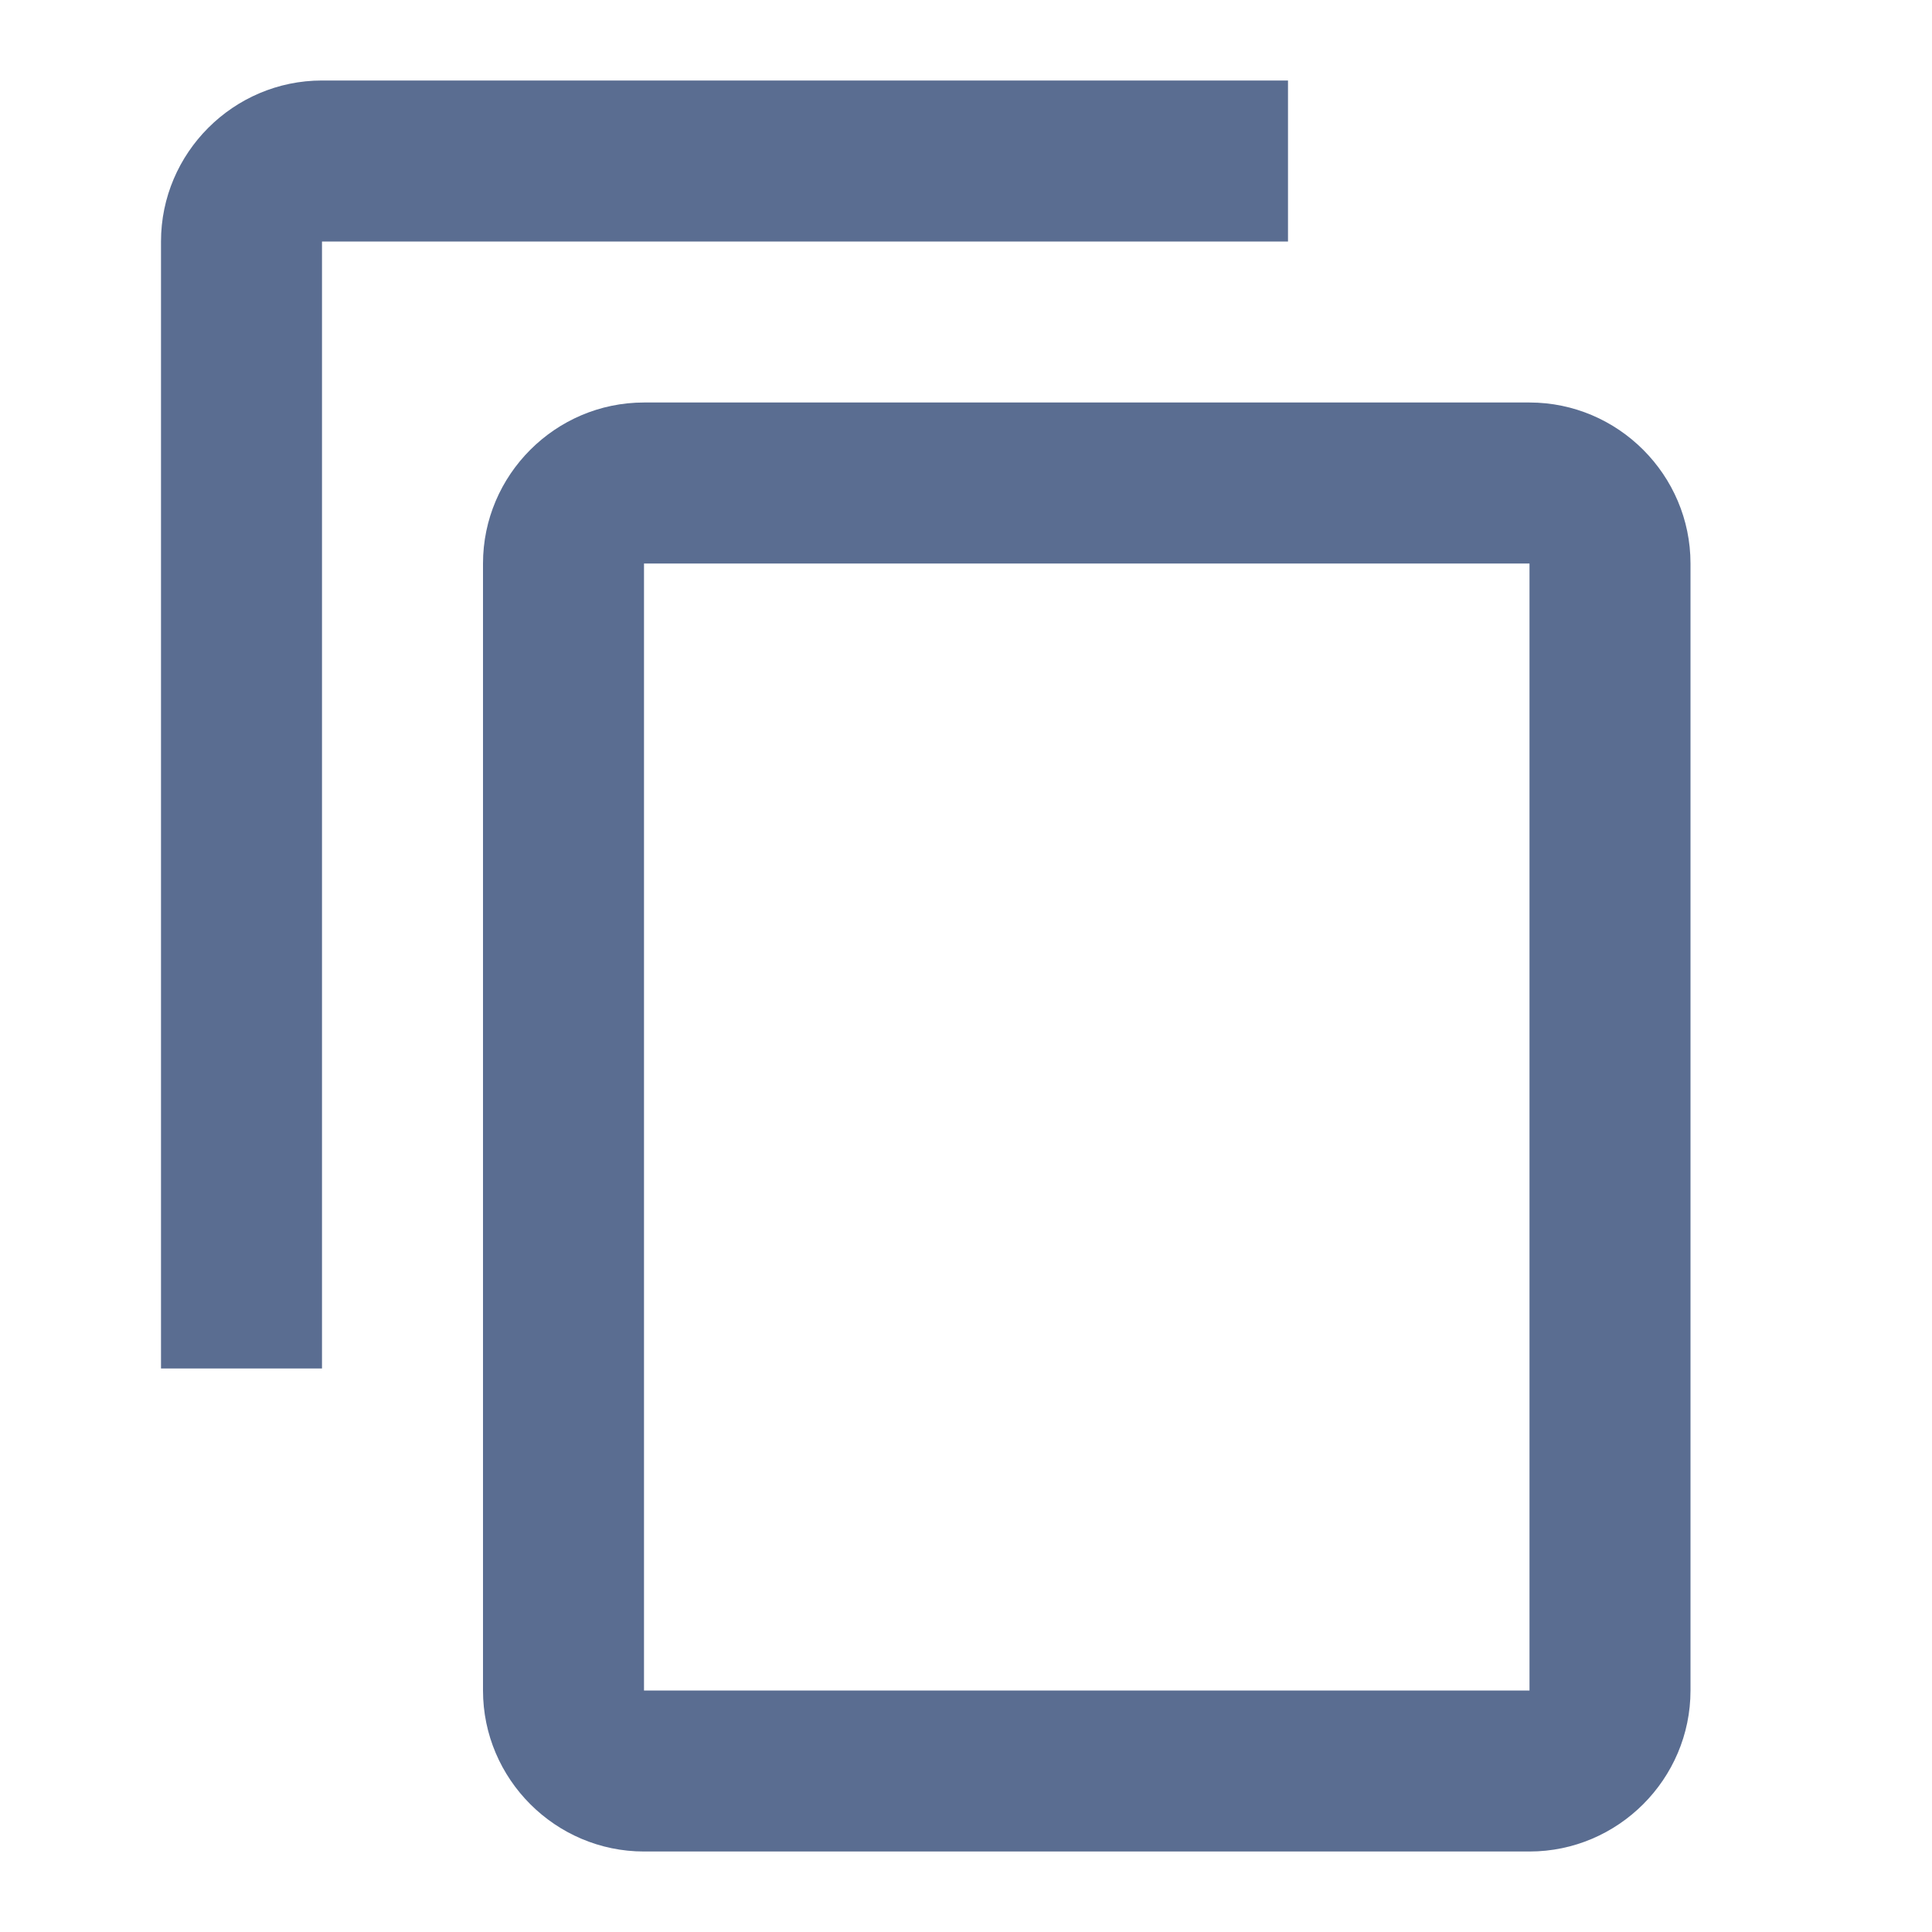
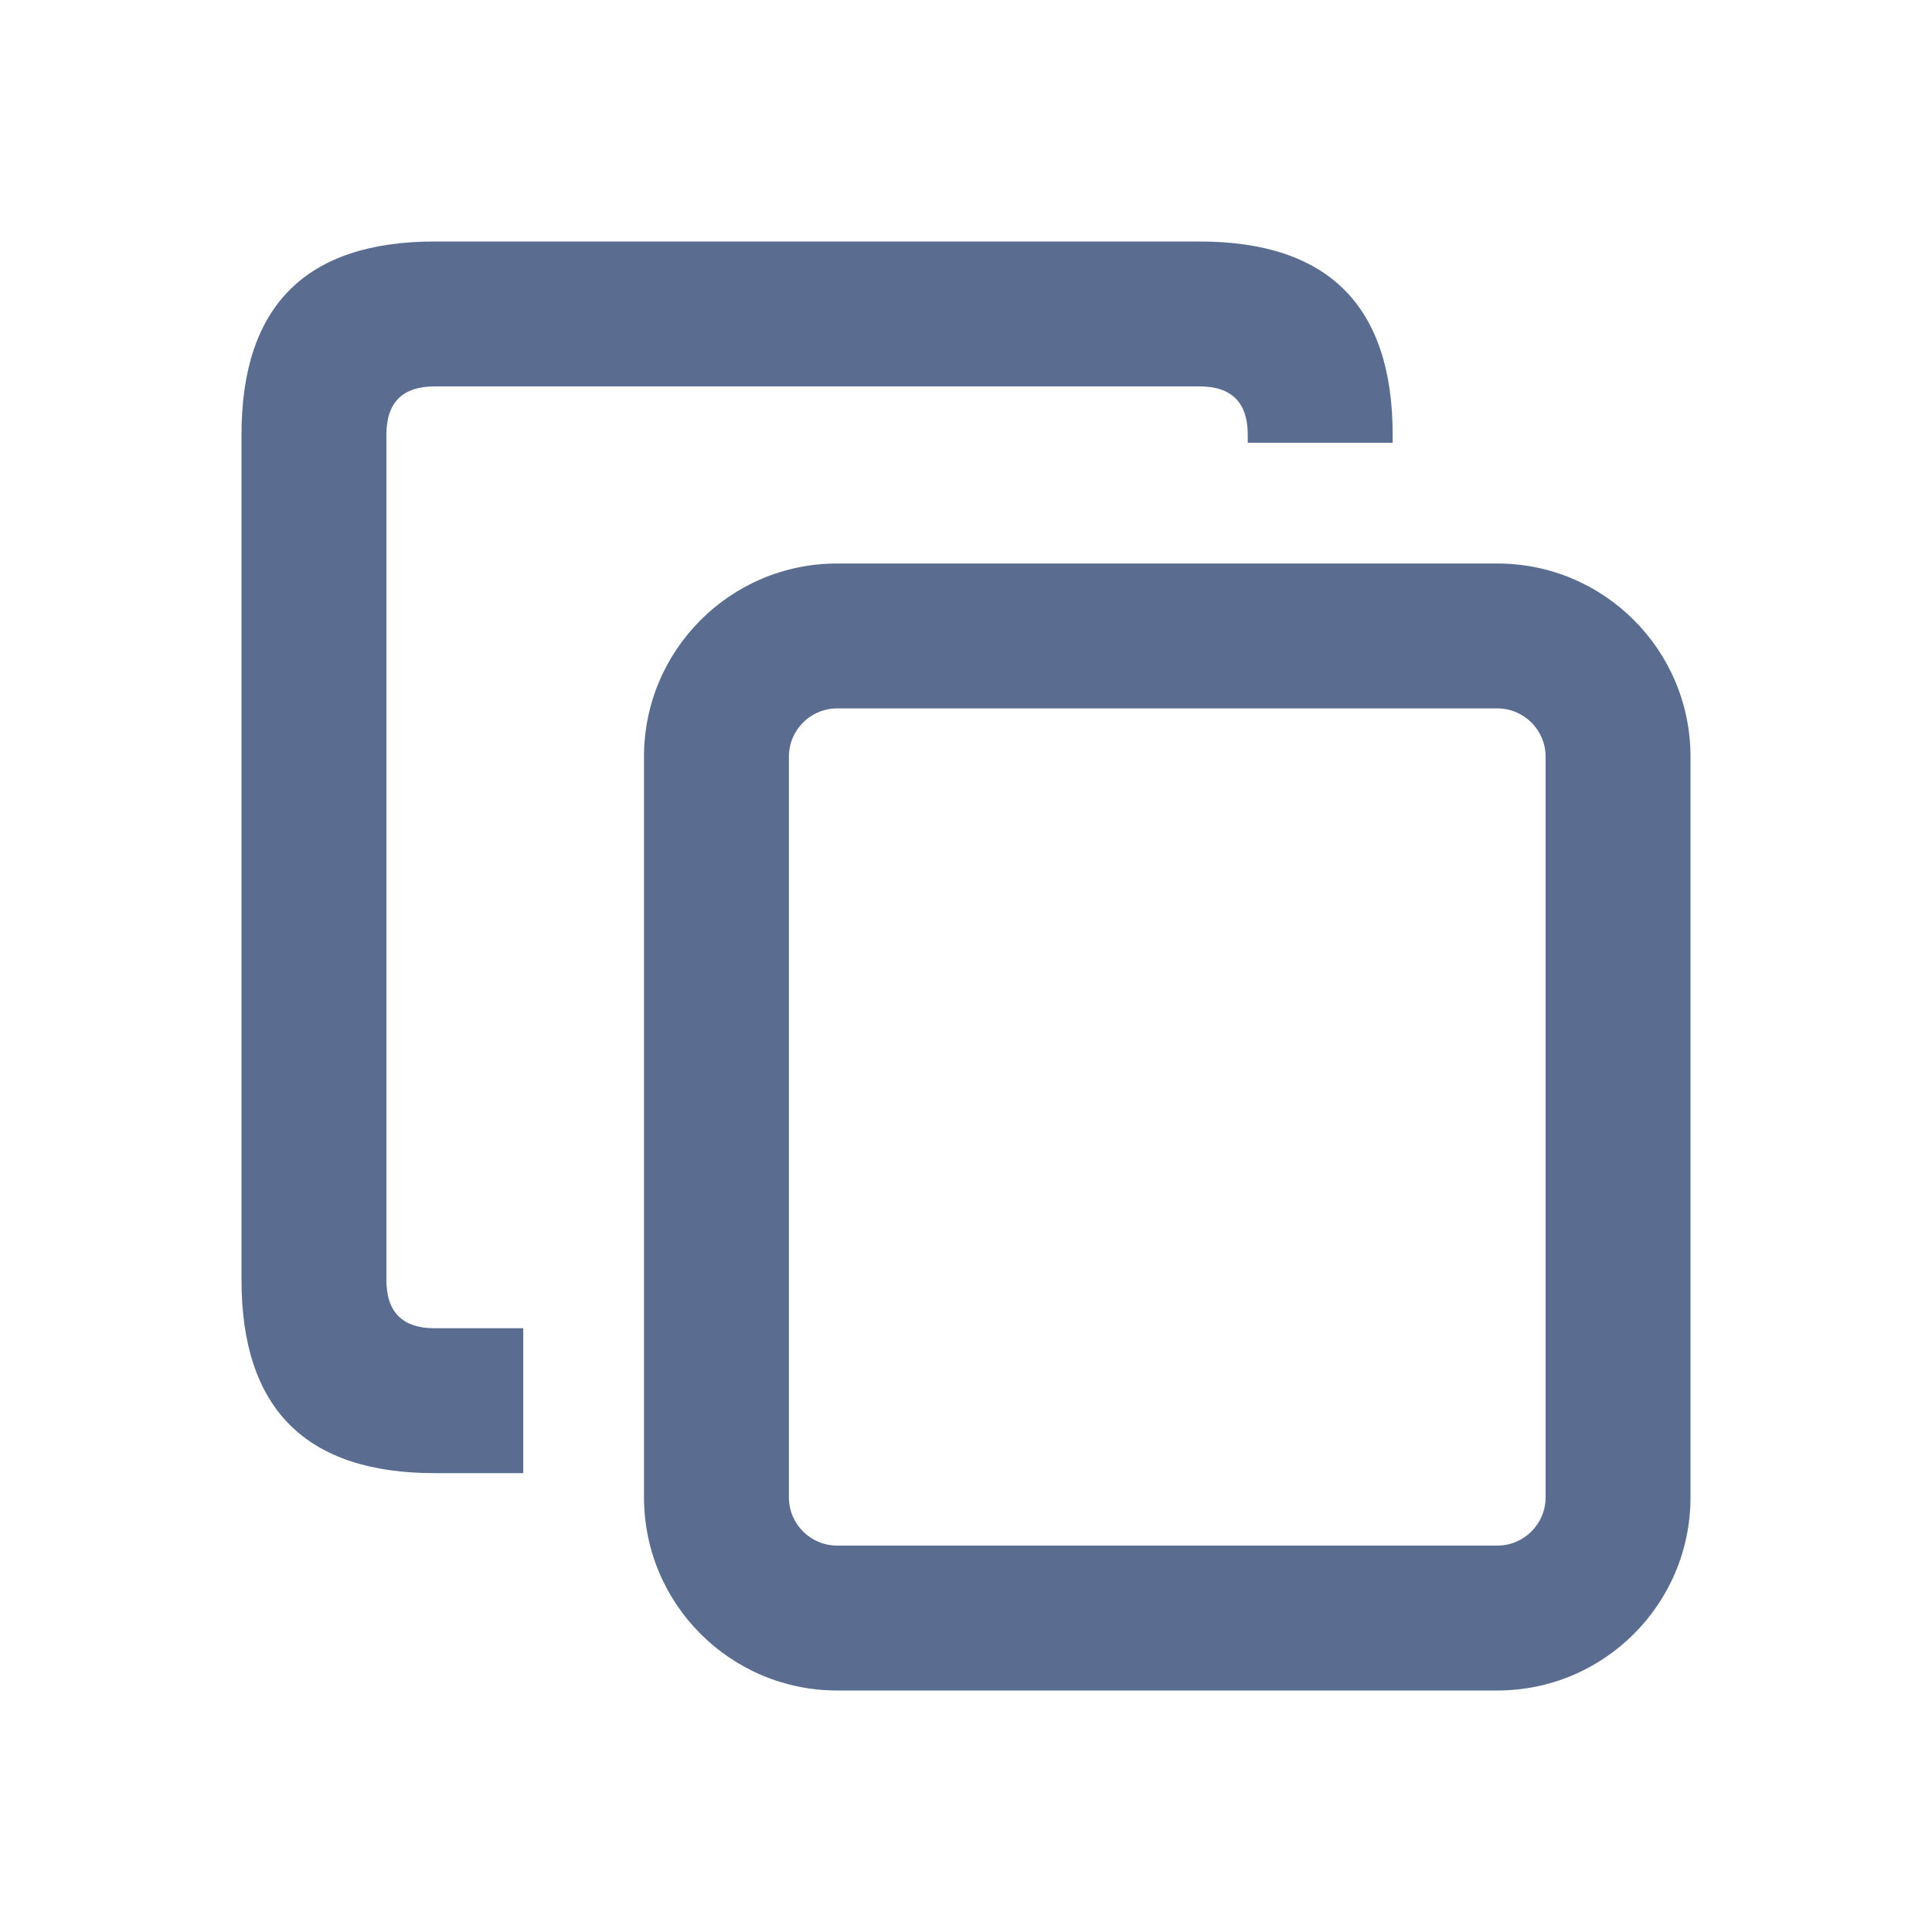
- <svg xmlns="http://www.w3.org/2000/svg" height="24" viewBox="0 0 24 24" width="24" fill="#5A6D91">
-   <path d="M16 1H4c-1.1 0-2 .9-2 2v14h2V3h12V1zm3 4H8c-1.1 0-2 .9-2 2v14c0 1.1.9 2 2 2h11c1.1 0 2-.9 2-2V7c0-1.1-.9-2-2-2zm0 16H8V7h11v14z" />
+ <svg xmlns="http://www.w3.org/2000/svg" width="24" height="24" viewBox="0 0 24 24">
+   <path fill="#5A6D91" fill-rule="evenodd" d="M10.4 7h8.2a2.4 2.4 0 0 1 2.4 2.4v9.2a2.4 2.4 0 0 1 -2.4 2.4h-8.2a2.4 2.4 0 0 1 -2.4 -2.4v-9.2a2.4 2.4 0 0 1 2.4 -2.4ZM10.4 8.8h8.2a0.6 0.6 0 0 1 0.6 0.6v9.2a0.6 0.6 0 0 1 -0.6 0.6h-8.2a0.6 0.6 0 0 1 -0.6 -0.6v-9.2a0.6 0.6 0 0 1 0.6 -0.6Z" />
+   <path fill="#5A6D91" fill-rule="evenodd" d="M5.4 3H14.9Q17.3 3 17.3 5.4V5.5H15.5V5.4Q15.5 4.8 14.9 4.8H5.4Q4.8 4.8 4.8 5.4V15.9Q4.8 16.5 5.4 16.5H6.5V18.3H5.4Q3 18.3 3 15.9V5.4Q3 3 5.4 3Z" />
</svg>
